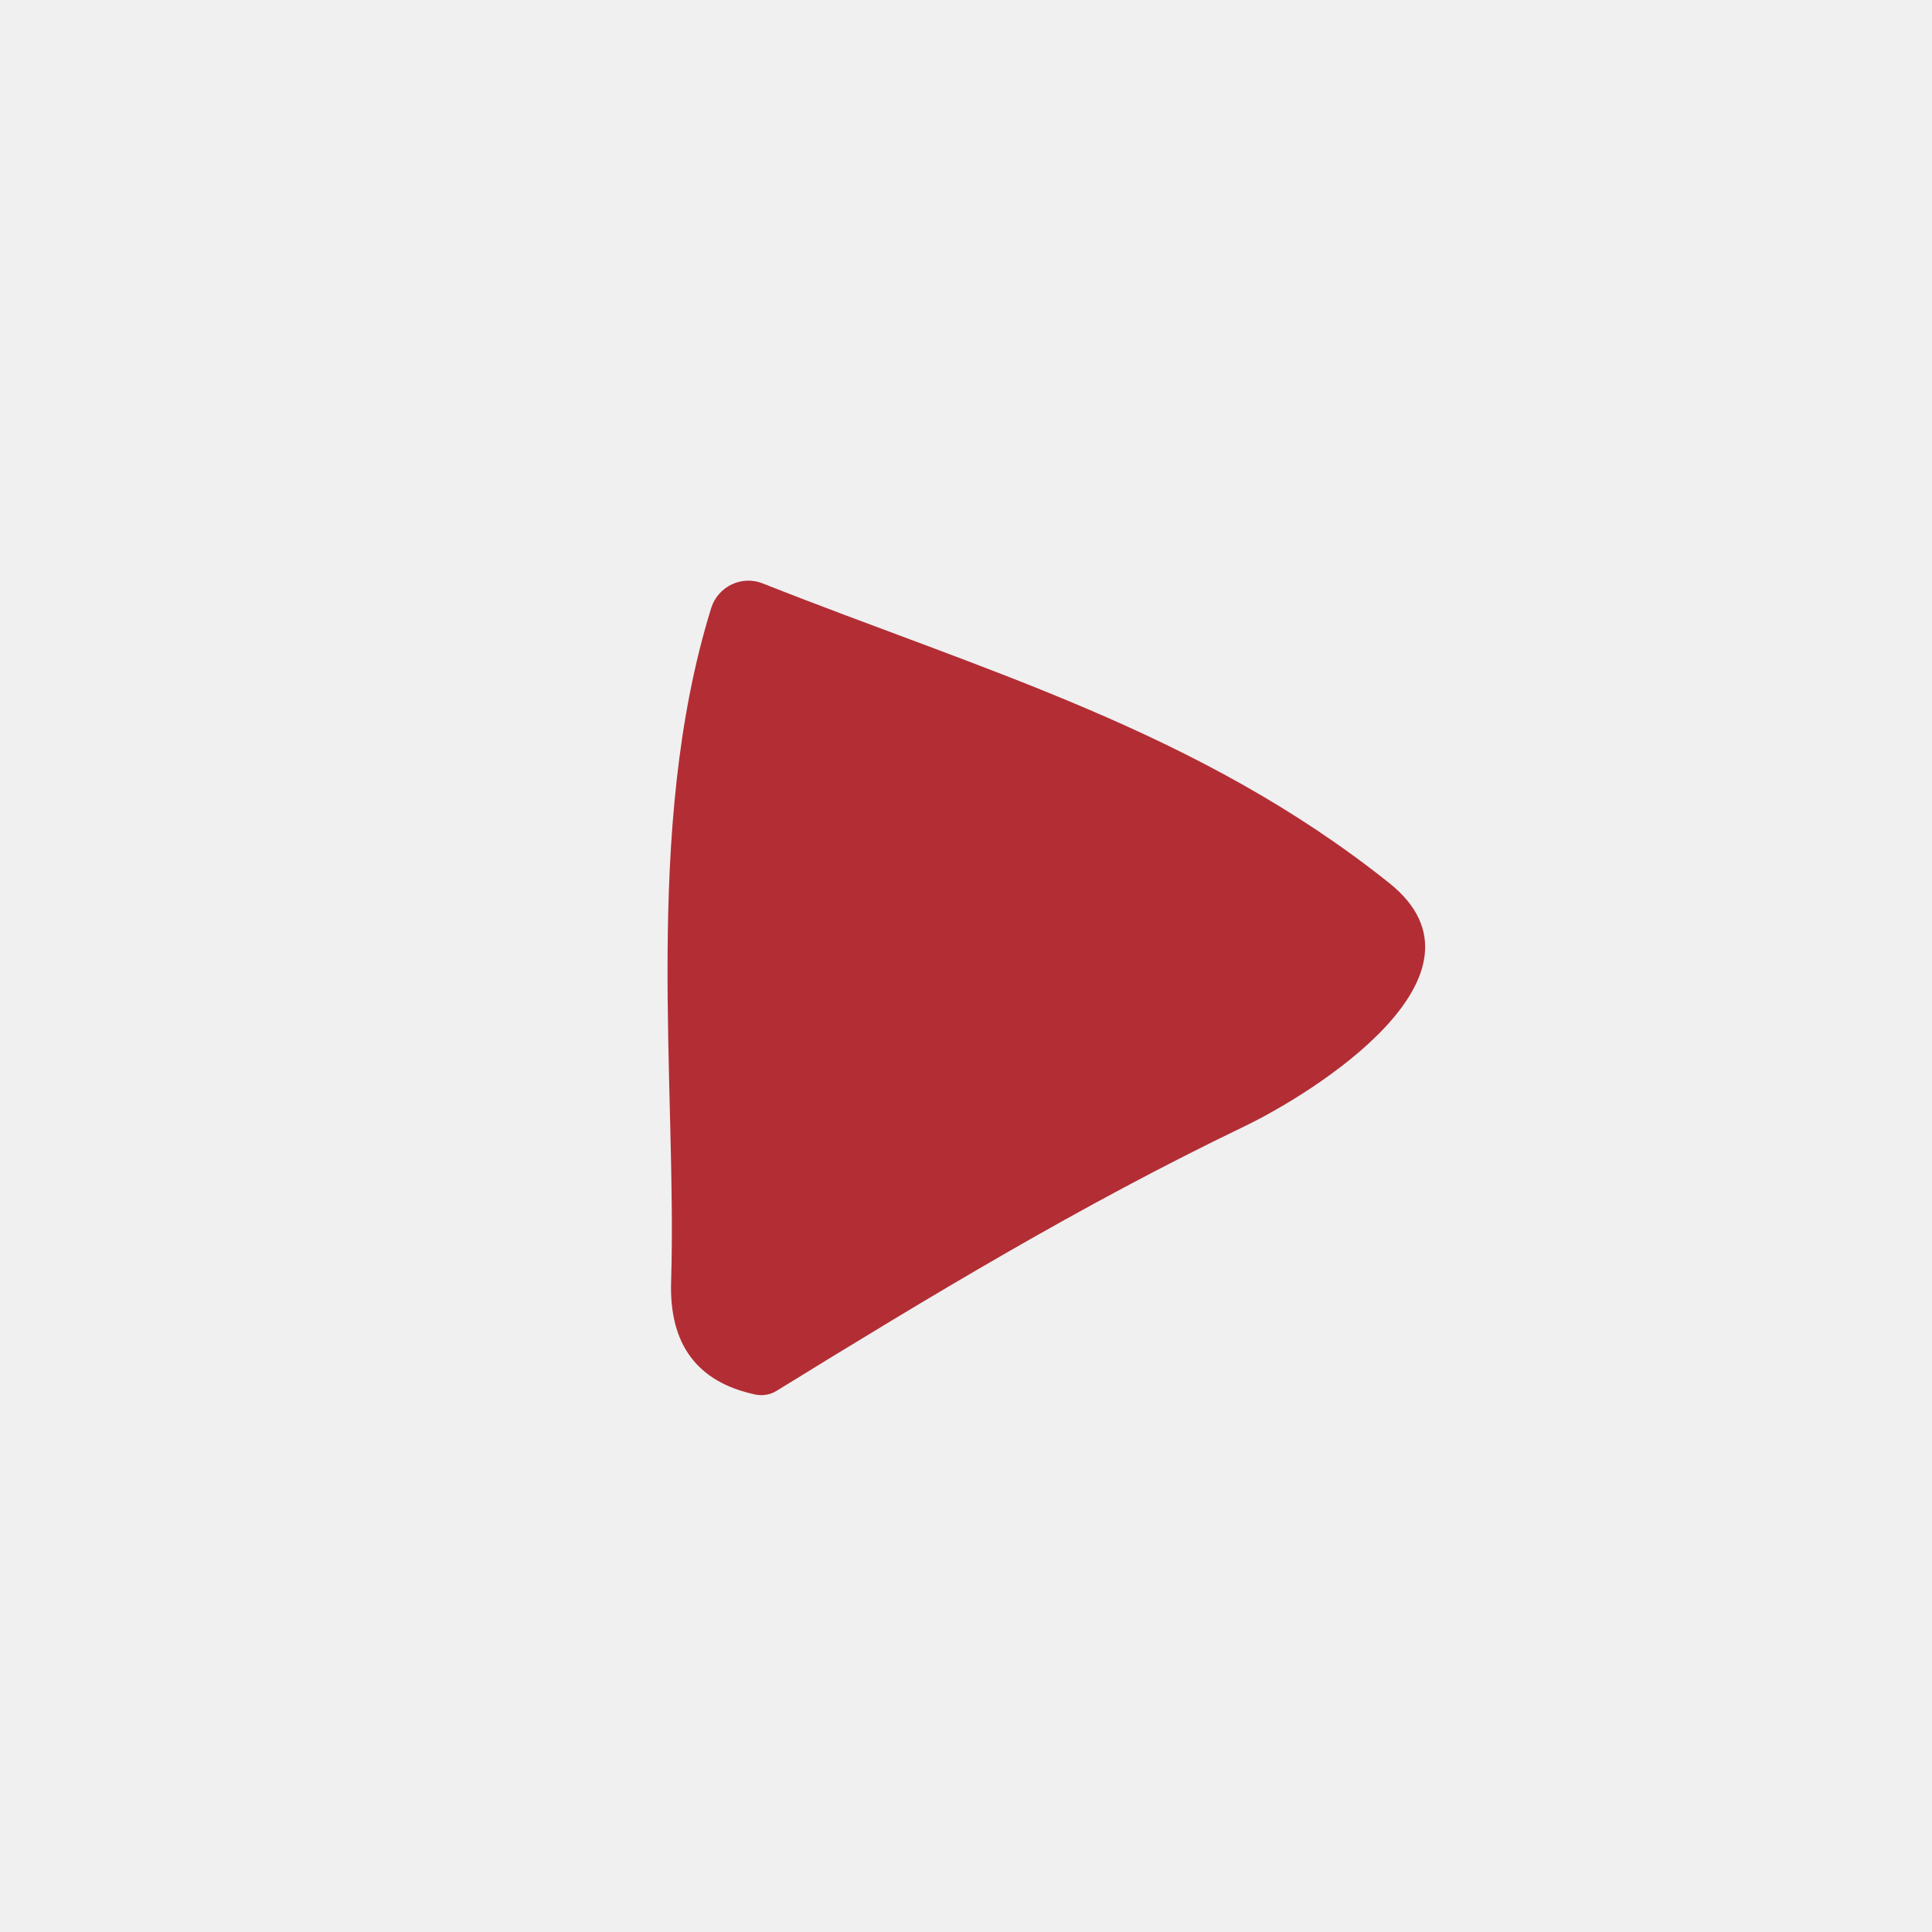
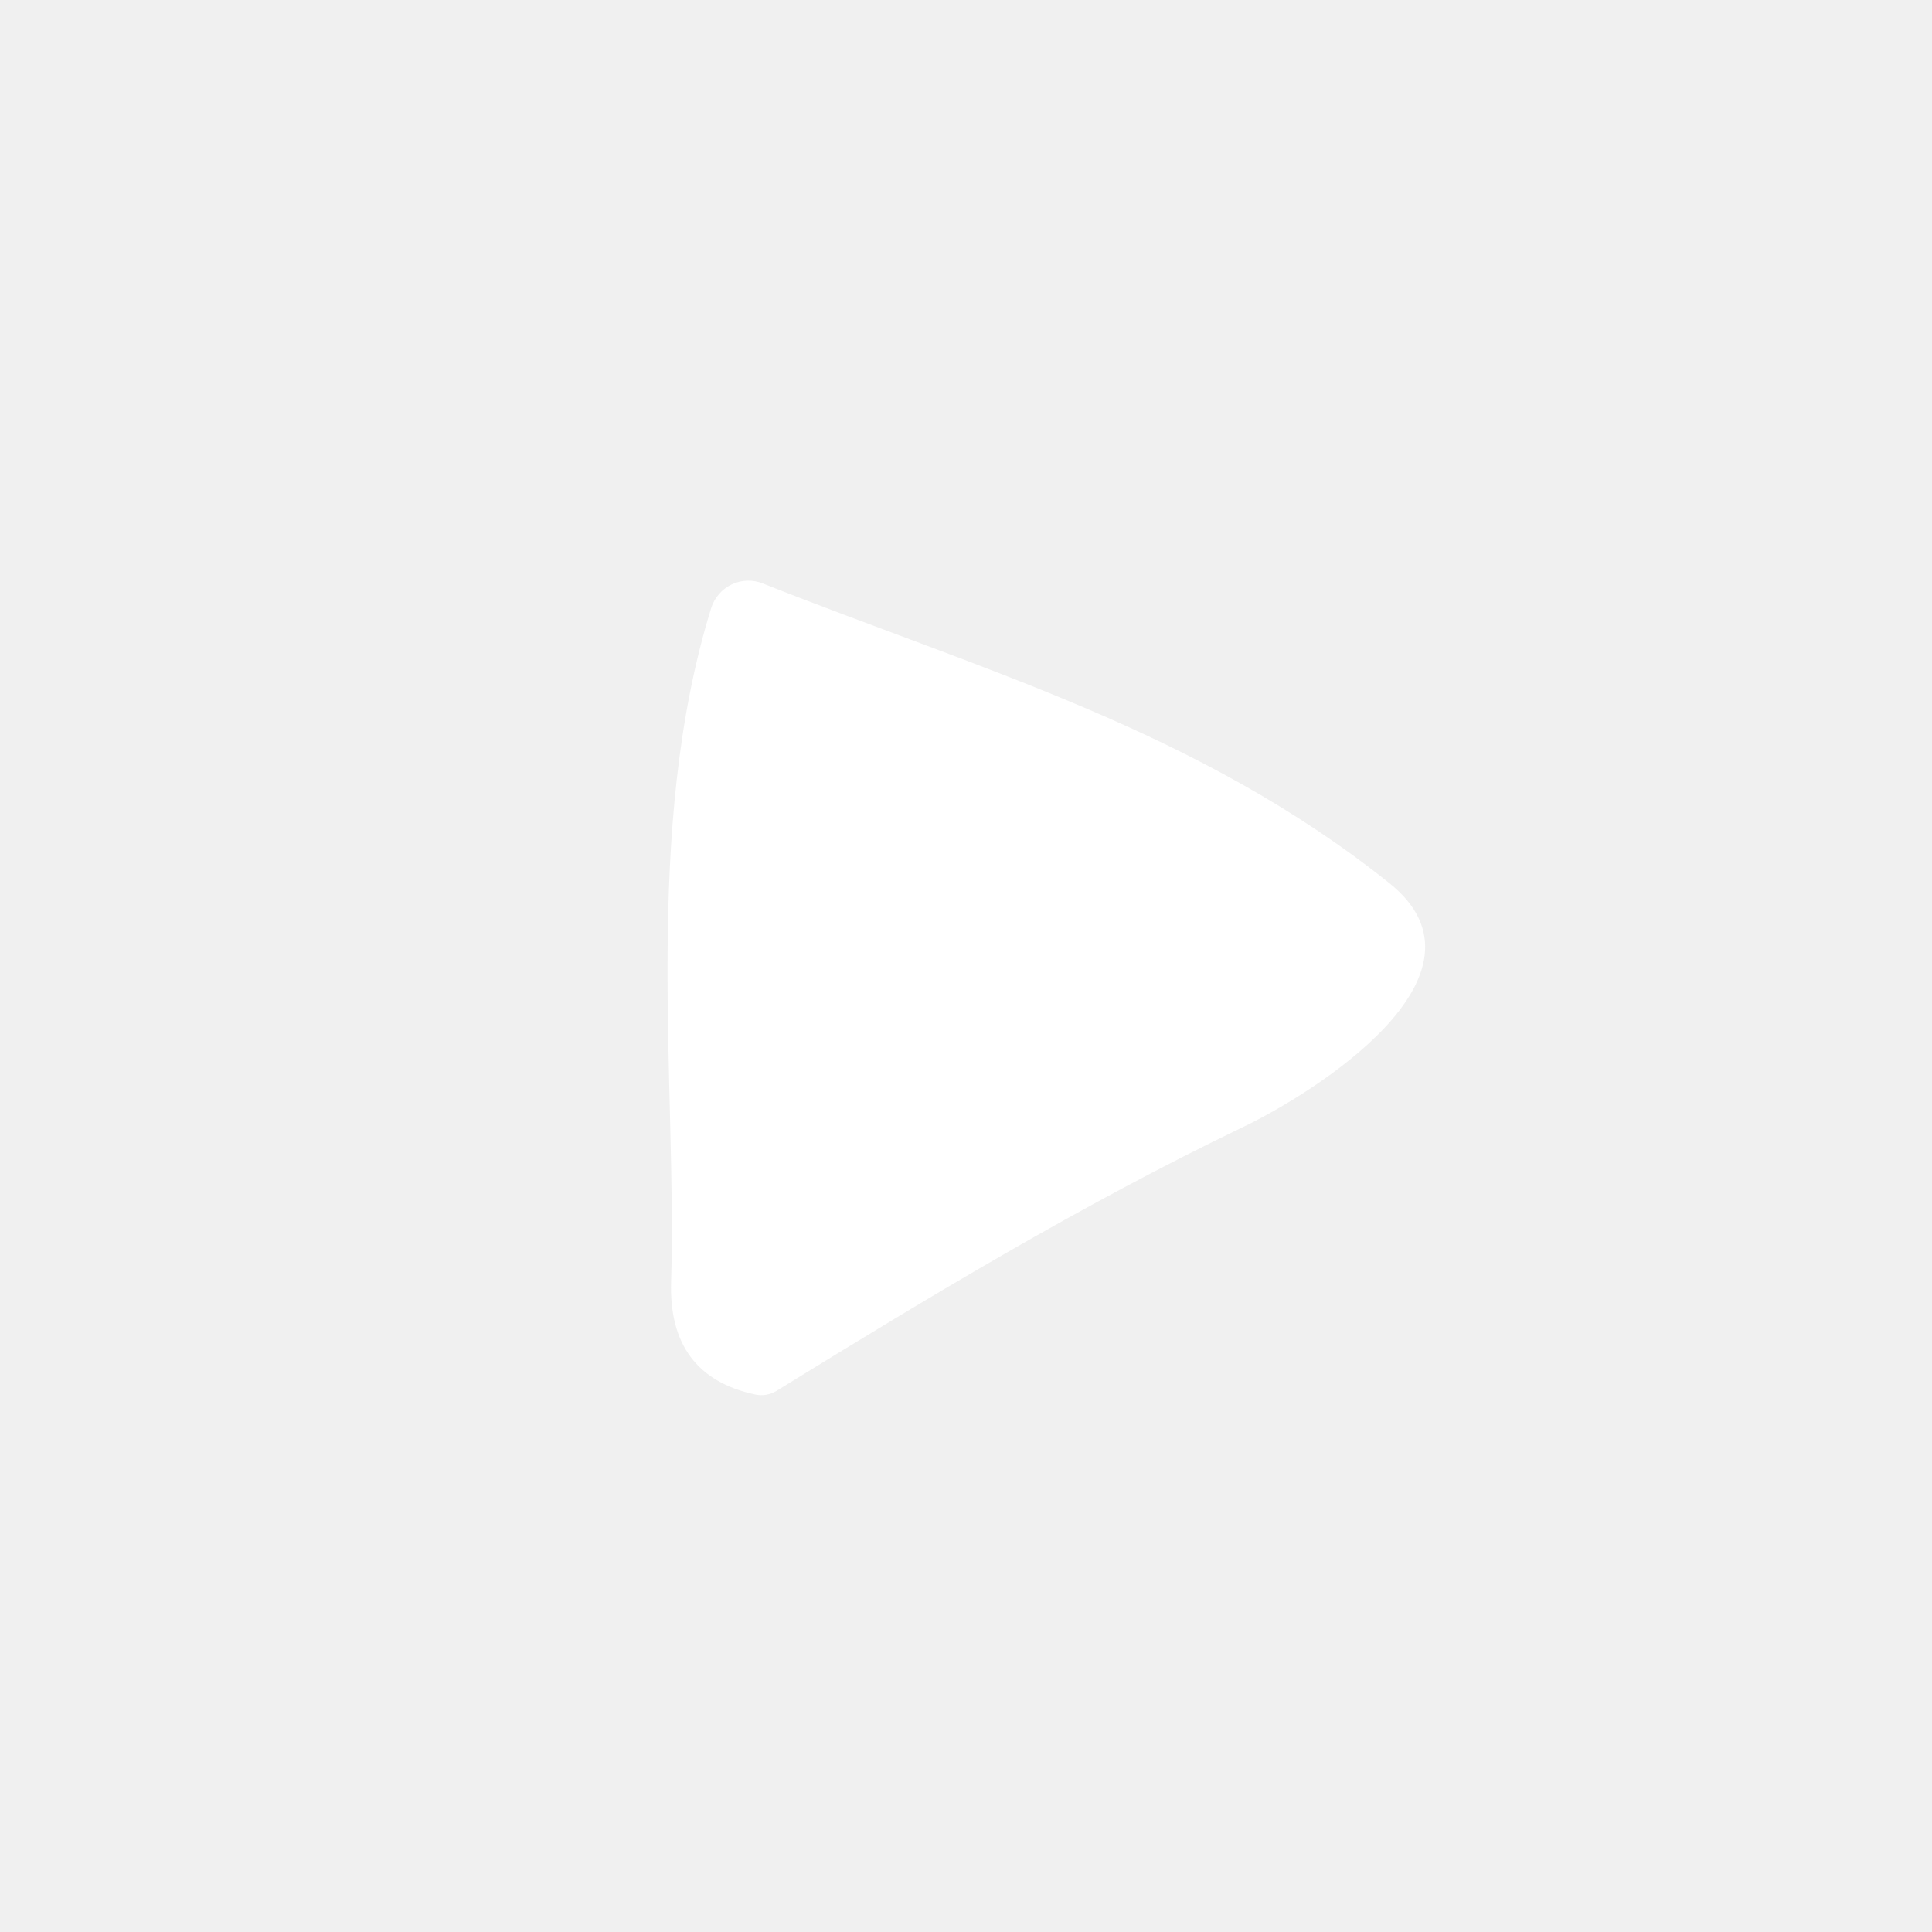
<svg xmlns="http://www.w3.org/2000/svg" version="1.1" viewBox="0.00 0.00 95.00 95.00">
-   <path fill="#b32d35" d="   M 37.51 28.69   C 48.31 32.97 58.92 35.92 68.31 43.42   C 73.97 47.94 64.52 53.79 61.16 55.40   C 53.15 59.25 45.70 63.76 38.17 68.40   A 1.45 1.41 34.8 0 1 37.13 68.57   Q 32.85 67.65 33.00 63.01   C 33.30 53.52 31.58 40.85 34.97 29.90   A 1.92 1.91 -70.4 0 1 37.51 28.69   Z" />
+   <path fill="#FFFFFF" d="   M 37.51 28.69   C 48.31 32.97 58.92 35.92 68.31 43.42   C 73.97 47.94 64.52 53.79 61.16 55.40   C 53.15 59.25 45.70 63.76 38.17 68.40   A 1.45 1.41 34.8 0 1 37.13 68.57   Q 32.85 67.65 33.00 63.01   C 33.30 53.52 31.58 40.85 34.97 29.90   A 1.92 1.91 -70.4 0 1 37.51 28.69   Z" />
</svg>
